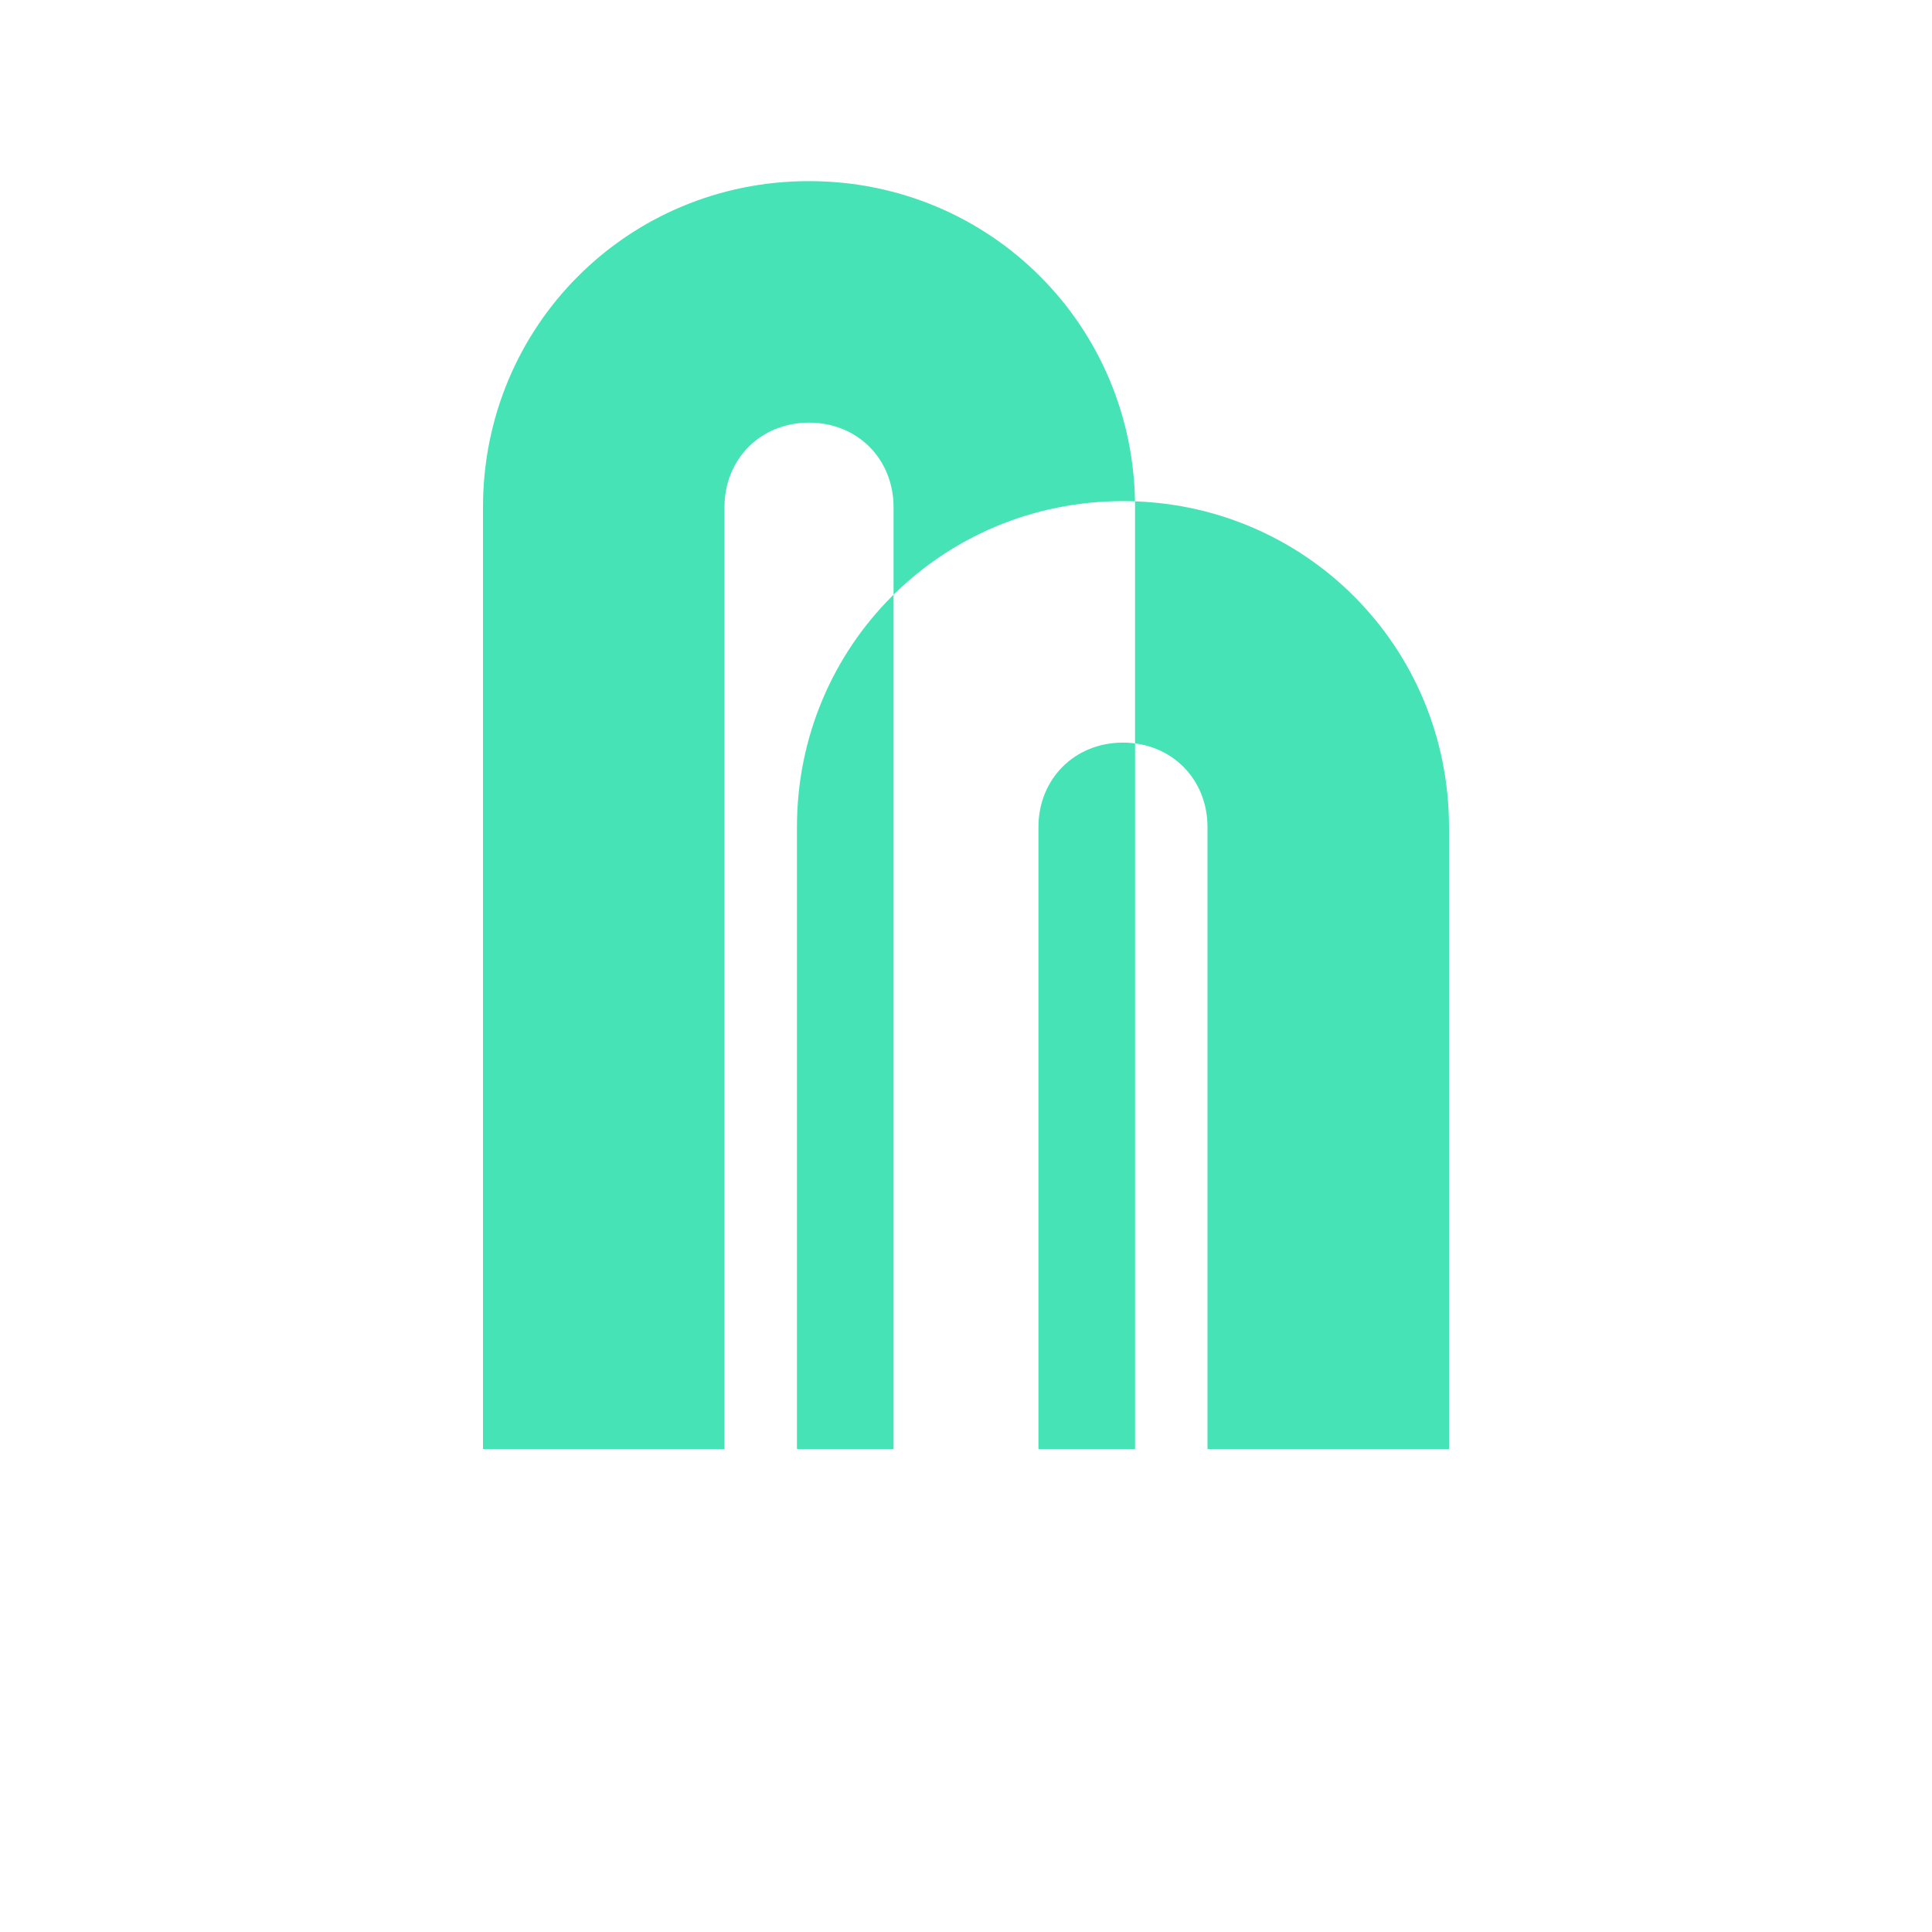
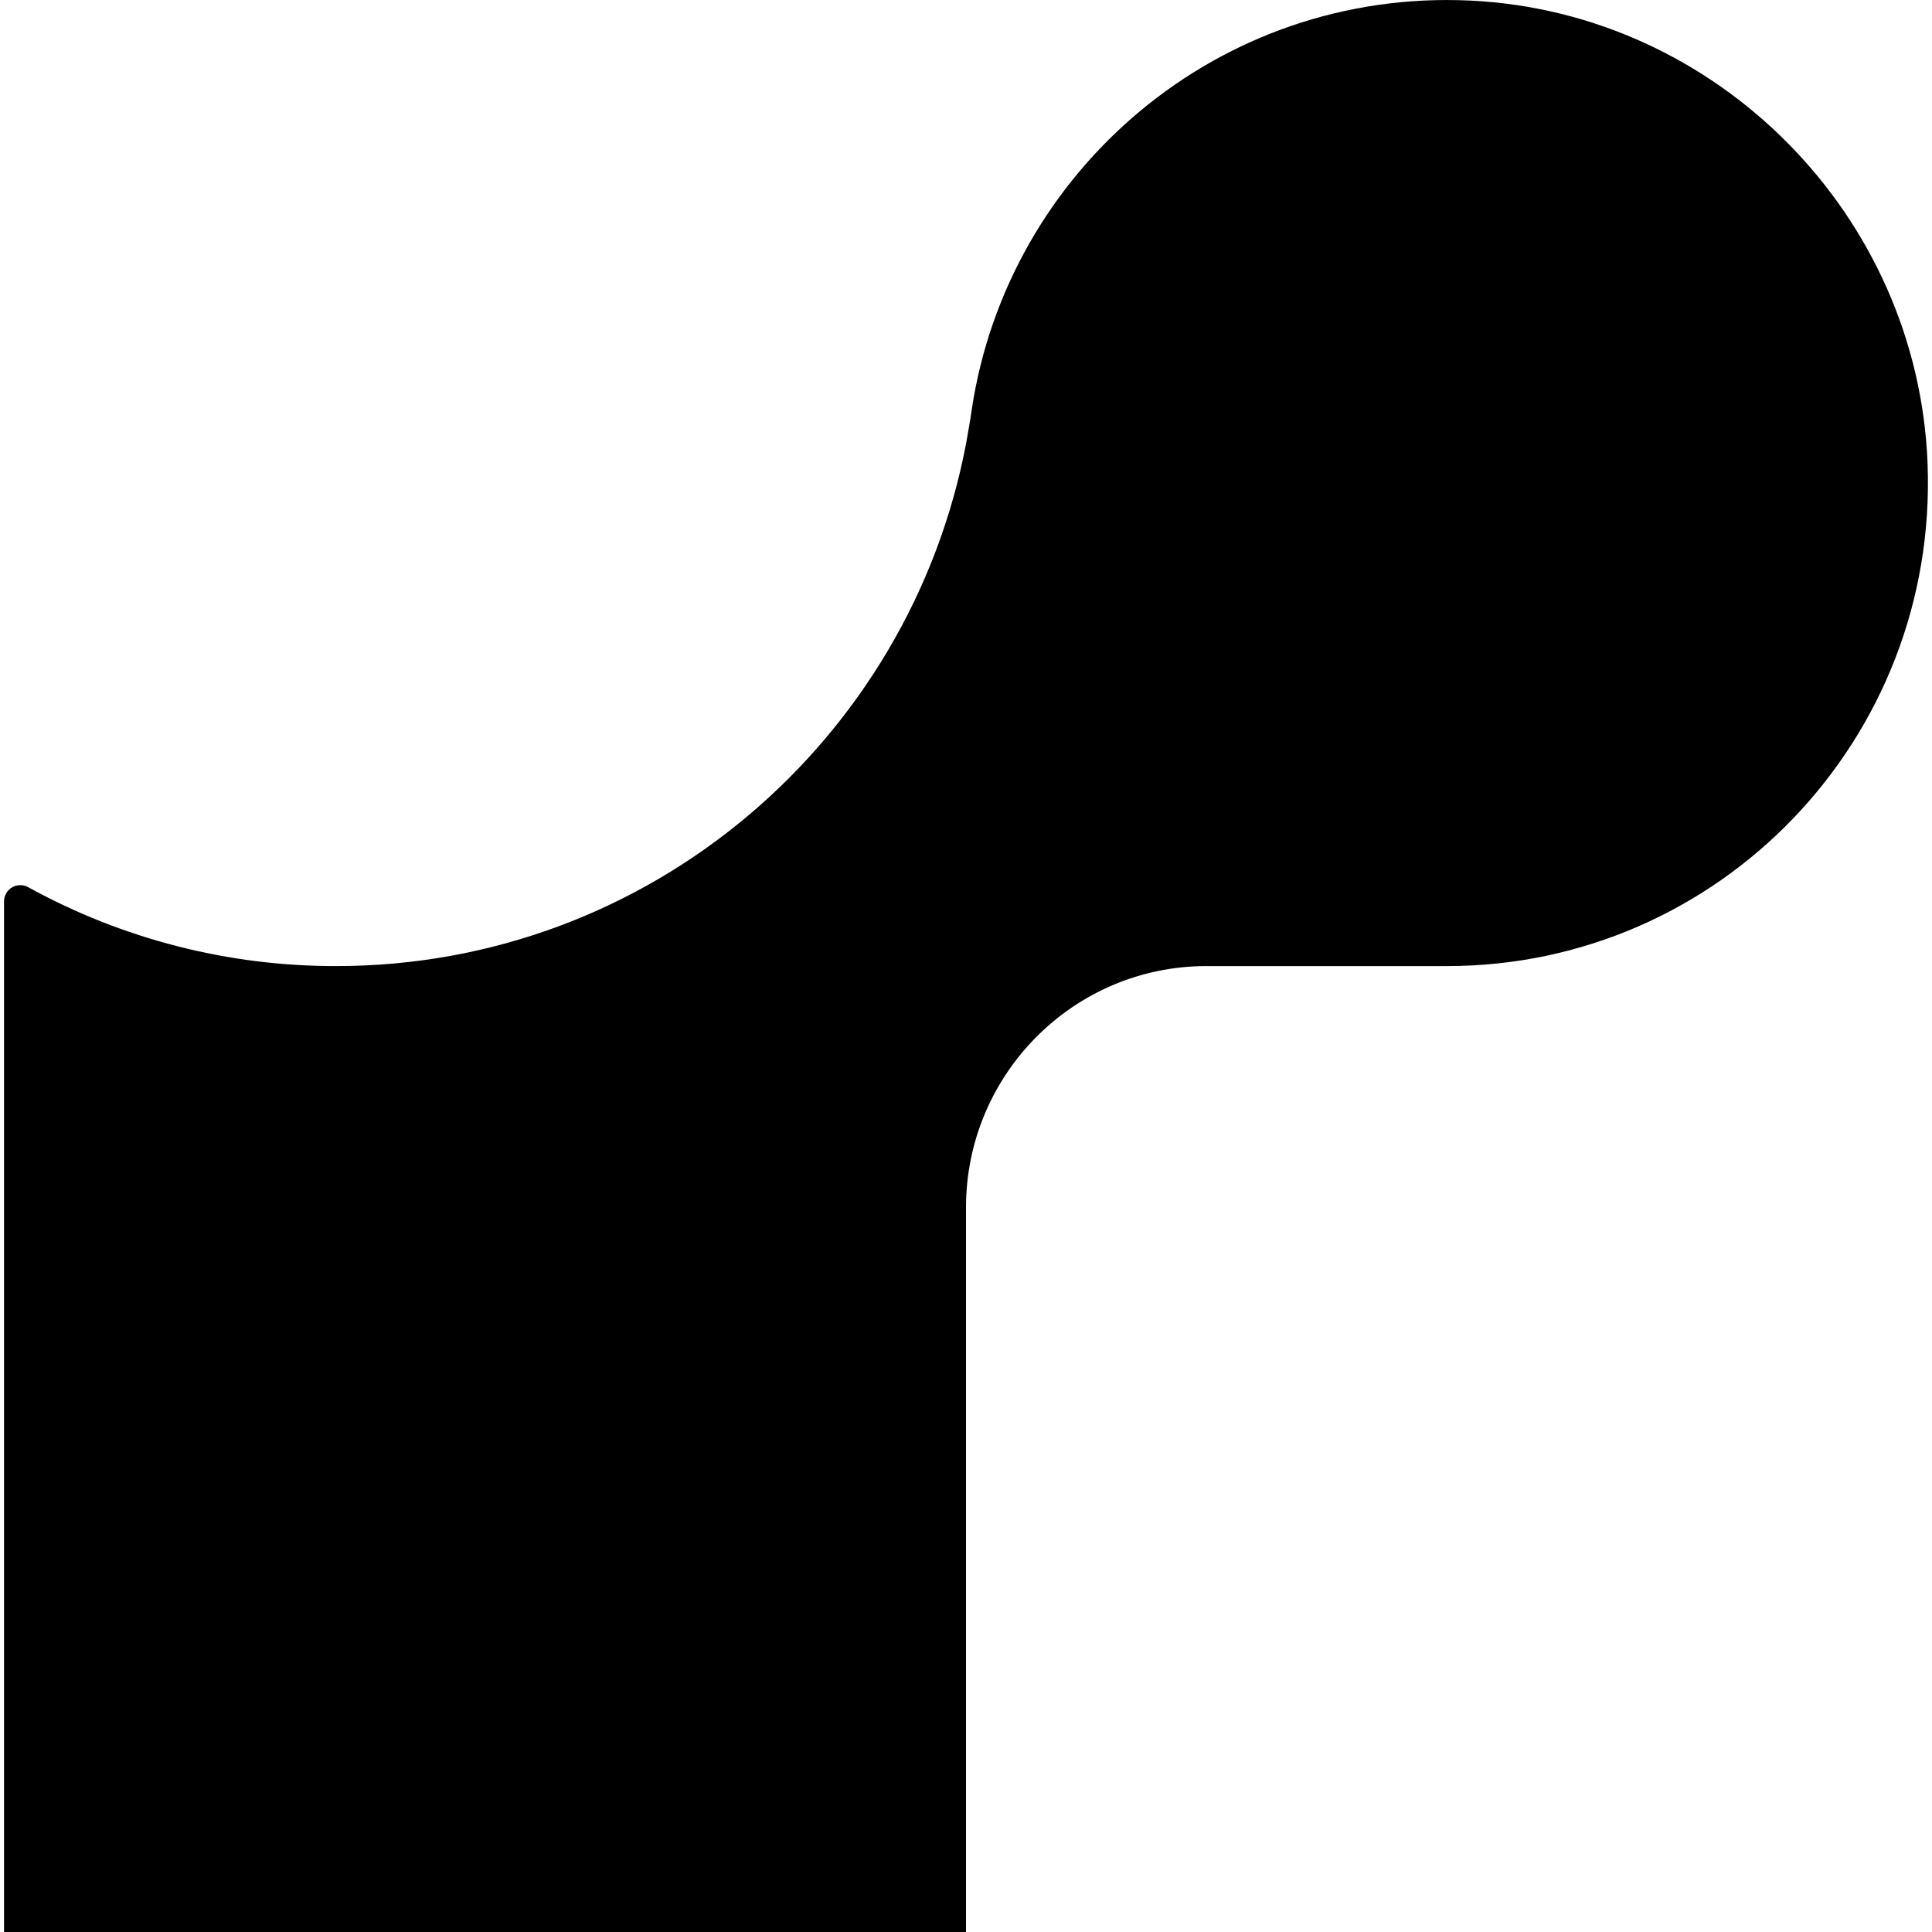
- <svg xmlns="http://www.w3.org/2000/svg" viewBox="0 0 32 32" fill="none">
-   <path fill-rule="evenodd" clip-rule="evenodd" d="M18.8 8.4C18.8 5.4 16.4 3 13.4 3C10.4 3 8 5.4 8 8.4V24H12V8.4C12 7.6 12.6 7 13.4 7C14.2 7 14.8 7.6 14.8 8.4V24H18.8V8.4ZM24 13.7C24 10.7 21.6 8.3 18.6 8.3C15.6 8.3 13.2 10.7 13.2 13.7V24H17.2V13.7C17.2 12.9 17.8 12.3 18.6 12.3C19.4 12.3 20 12.9 20 13.7V24H24V13.7Z" fill="#46E3B7" />
+ <svg xmlns="http://www.w3.org/2000/svg" viewBox="0 0 24 24">
+   <path d="M18.263.007c-3.121-.147-5.744 2.109-6.192 5.082-.018.138-.045.272-.067.405-.696 3.703-3.936 6.507-7.827 6.507a7.9 7.9 0 0 1-3.825-.979.202.202 0 0 0-.302.178V24H12v-8.999c0-1.656 1.338-3 2.987-3h2.988c3.382 0 6.103-2.817 5.97-6.244-.12-3.084-2.61-5.603-5.682-5.75" />
</svg>
